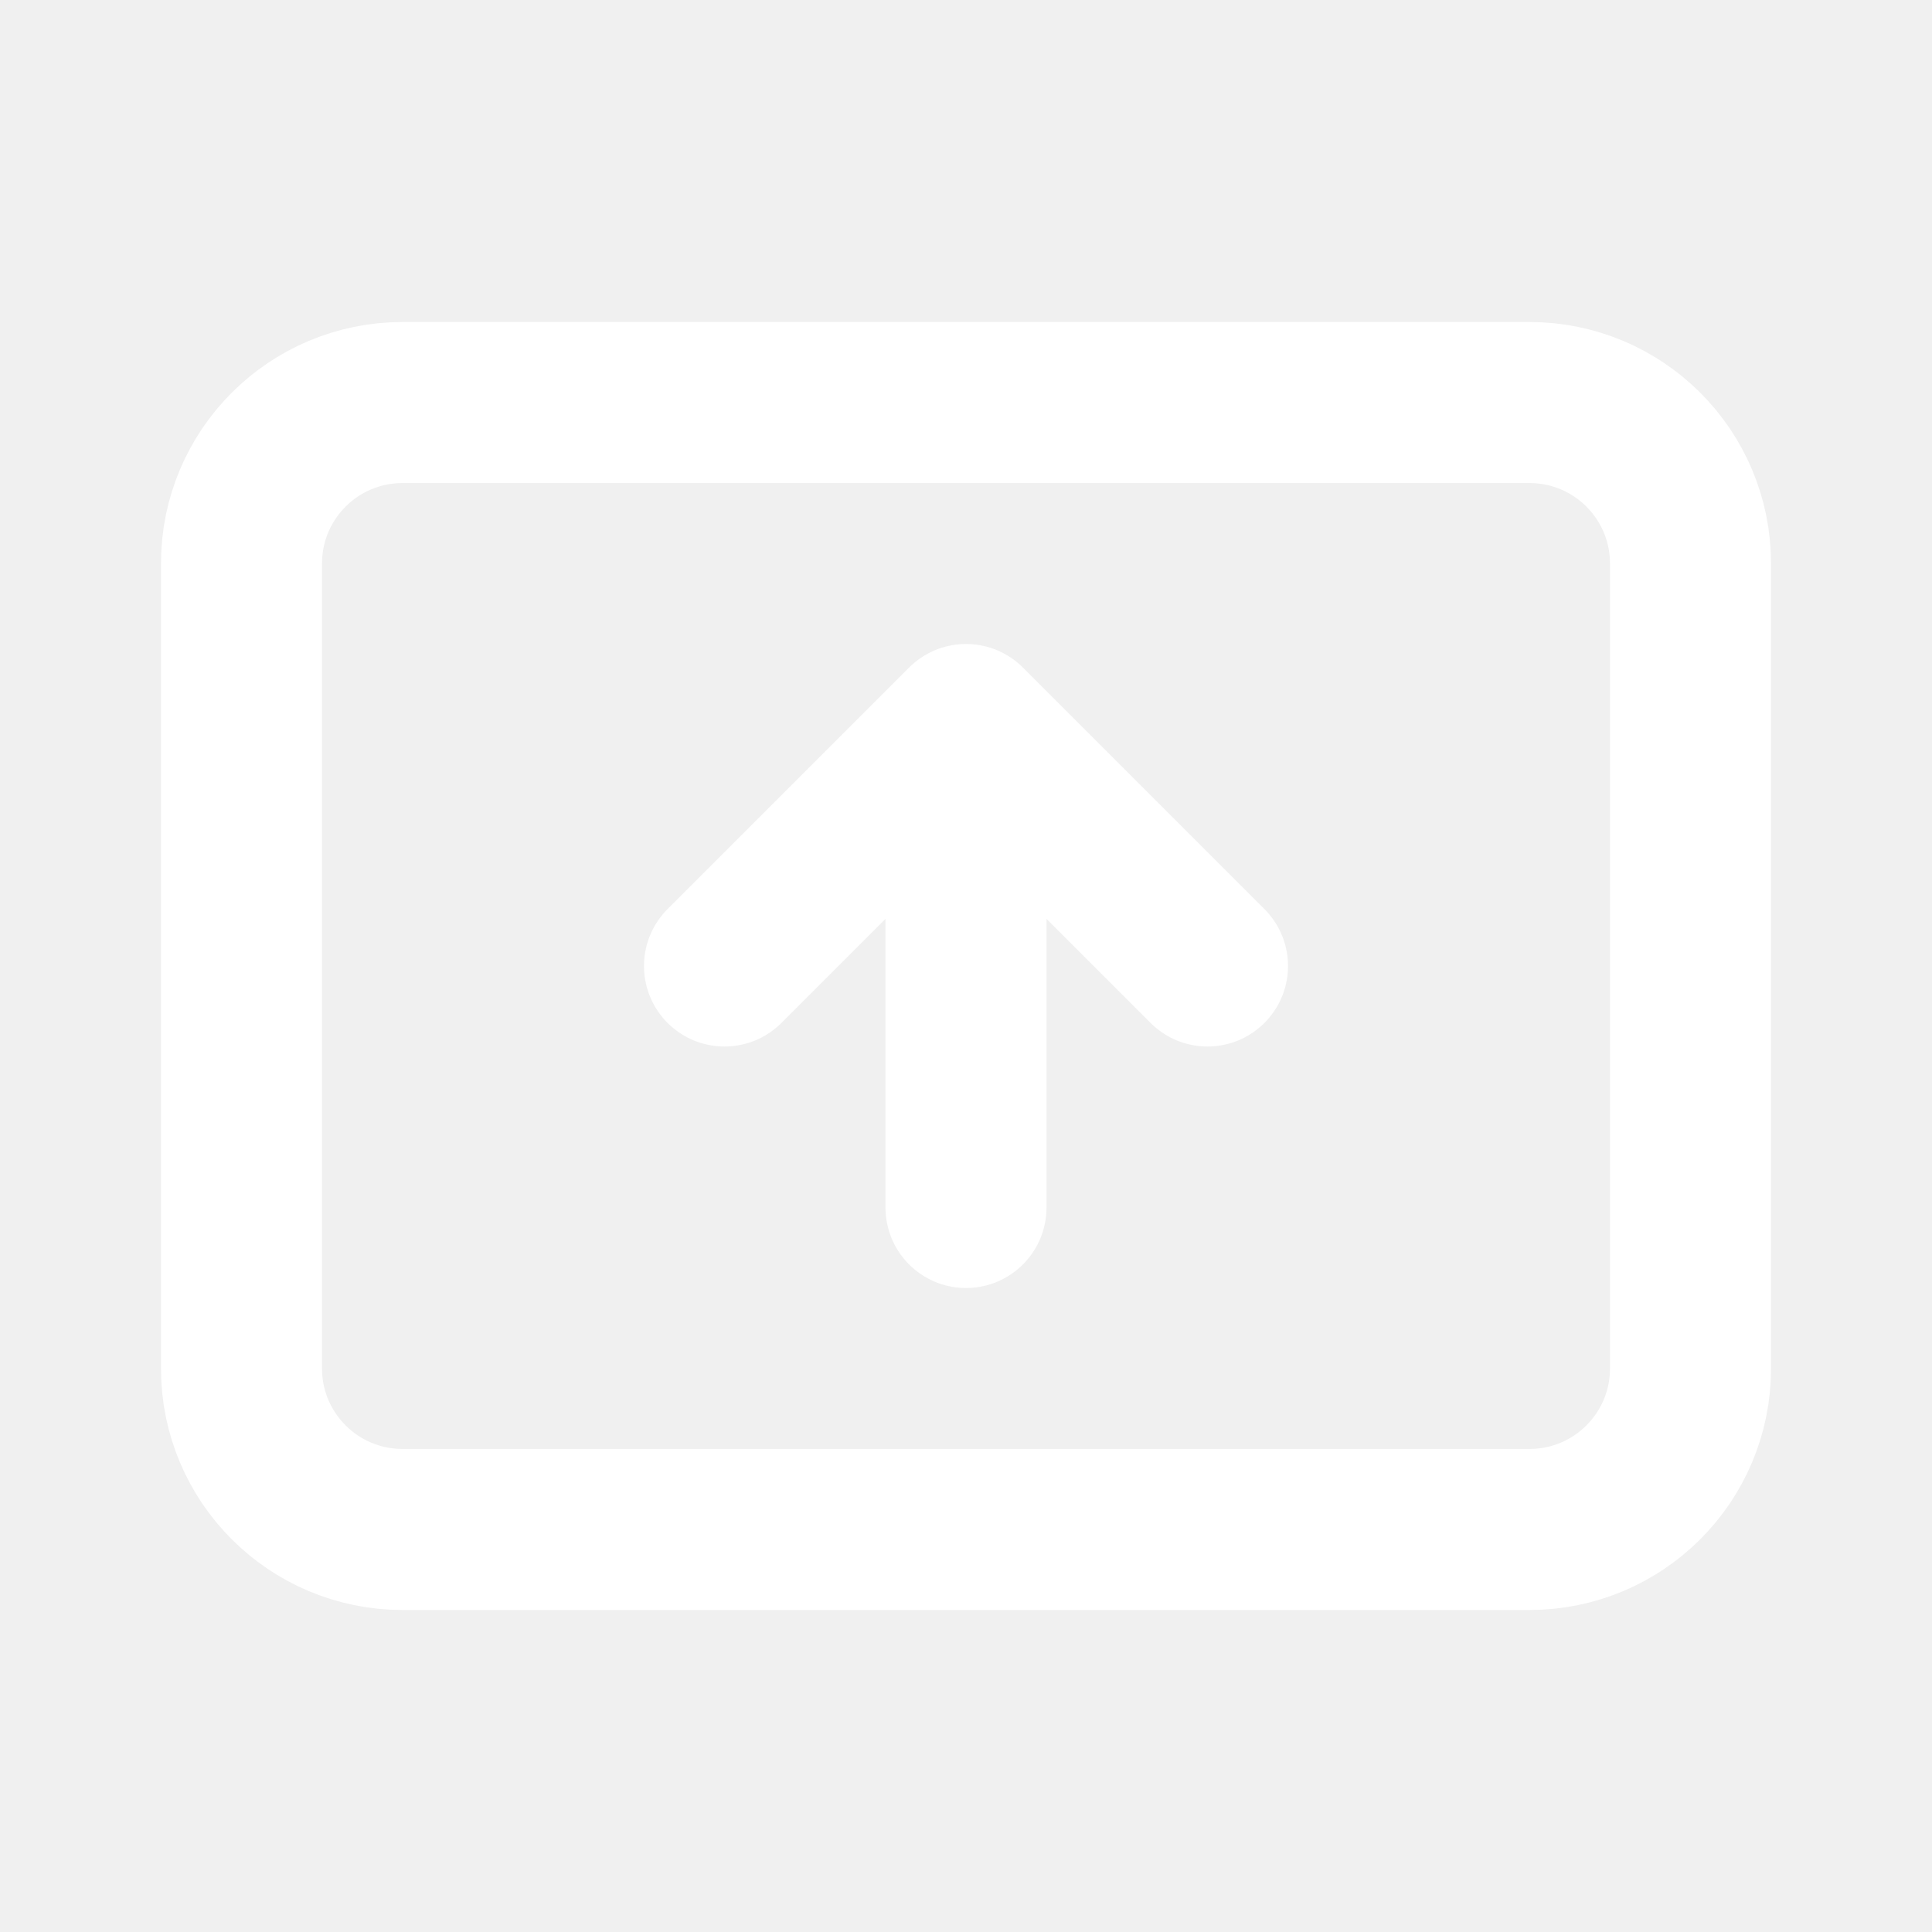
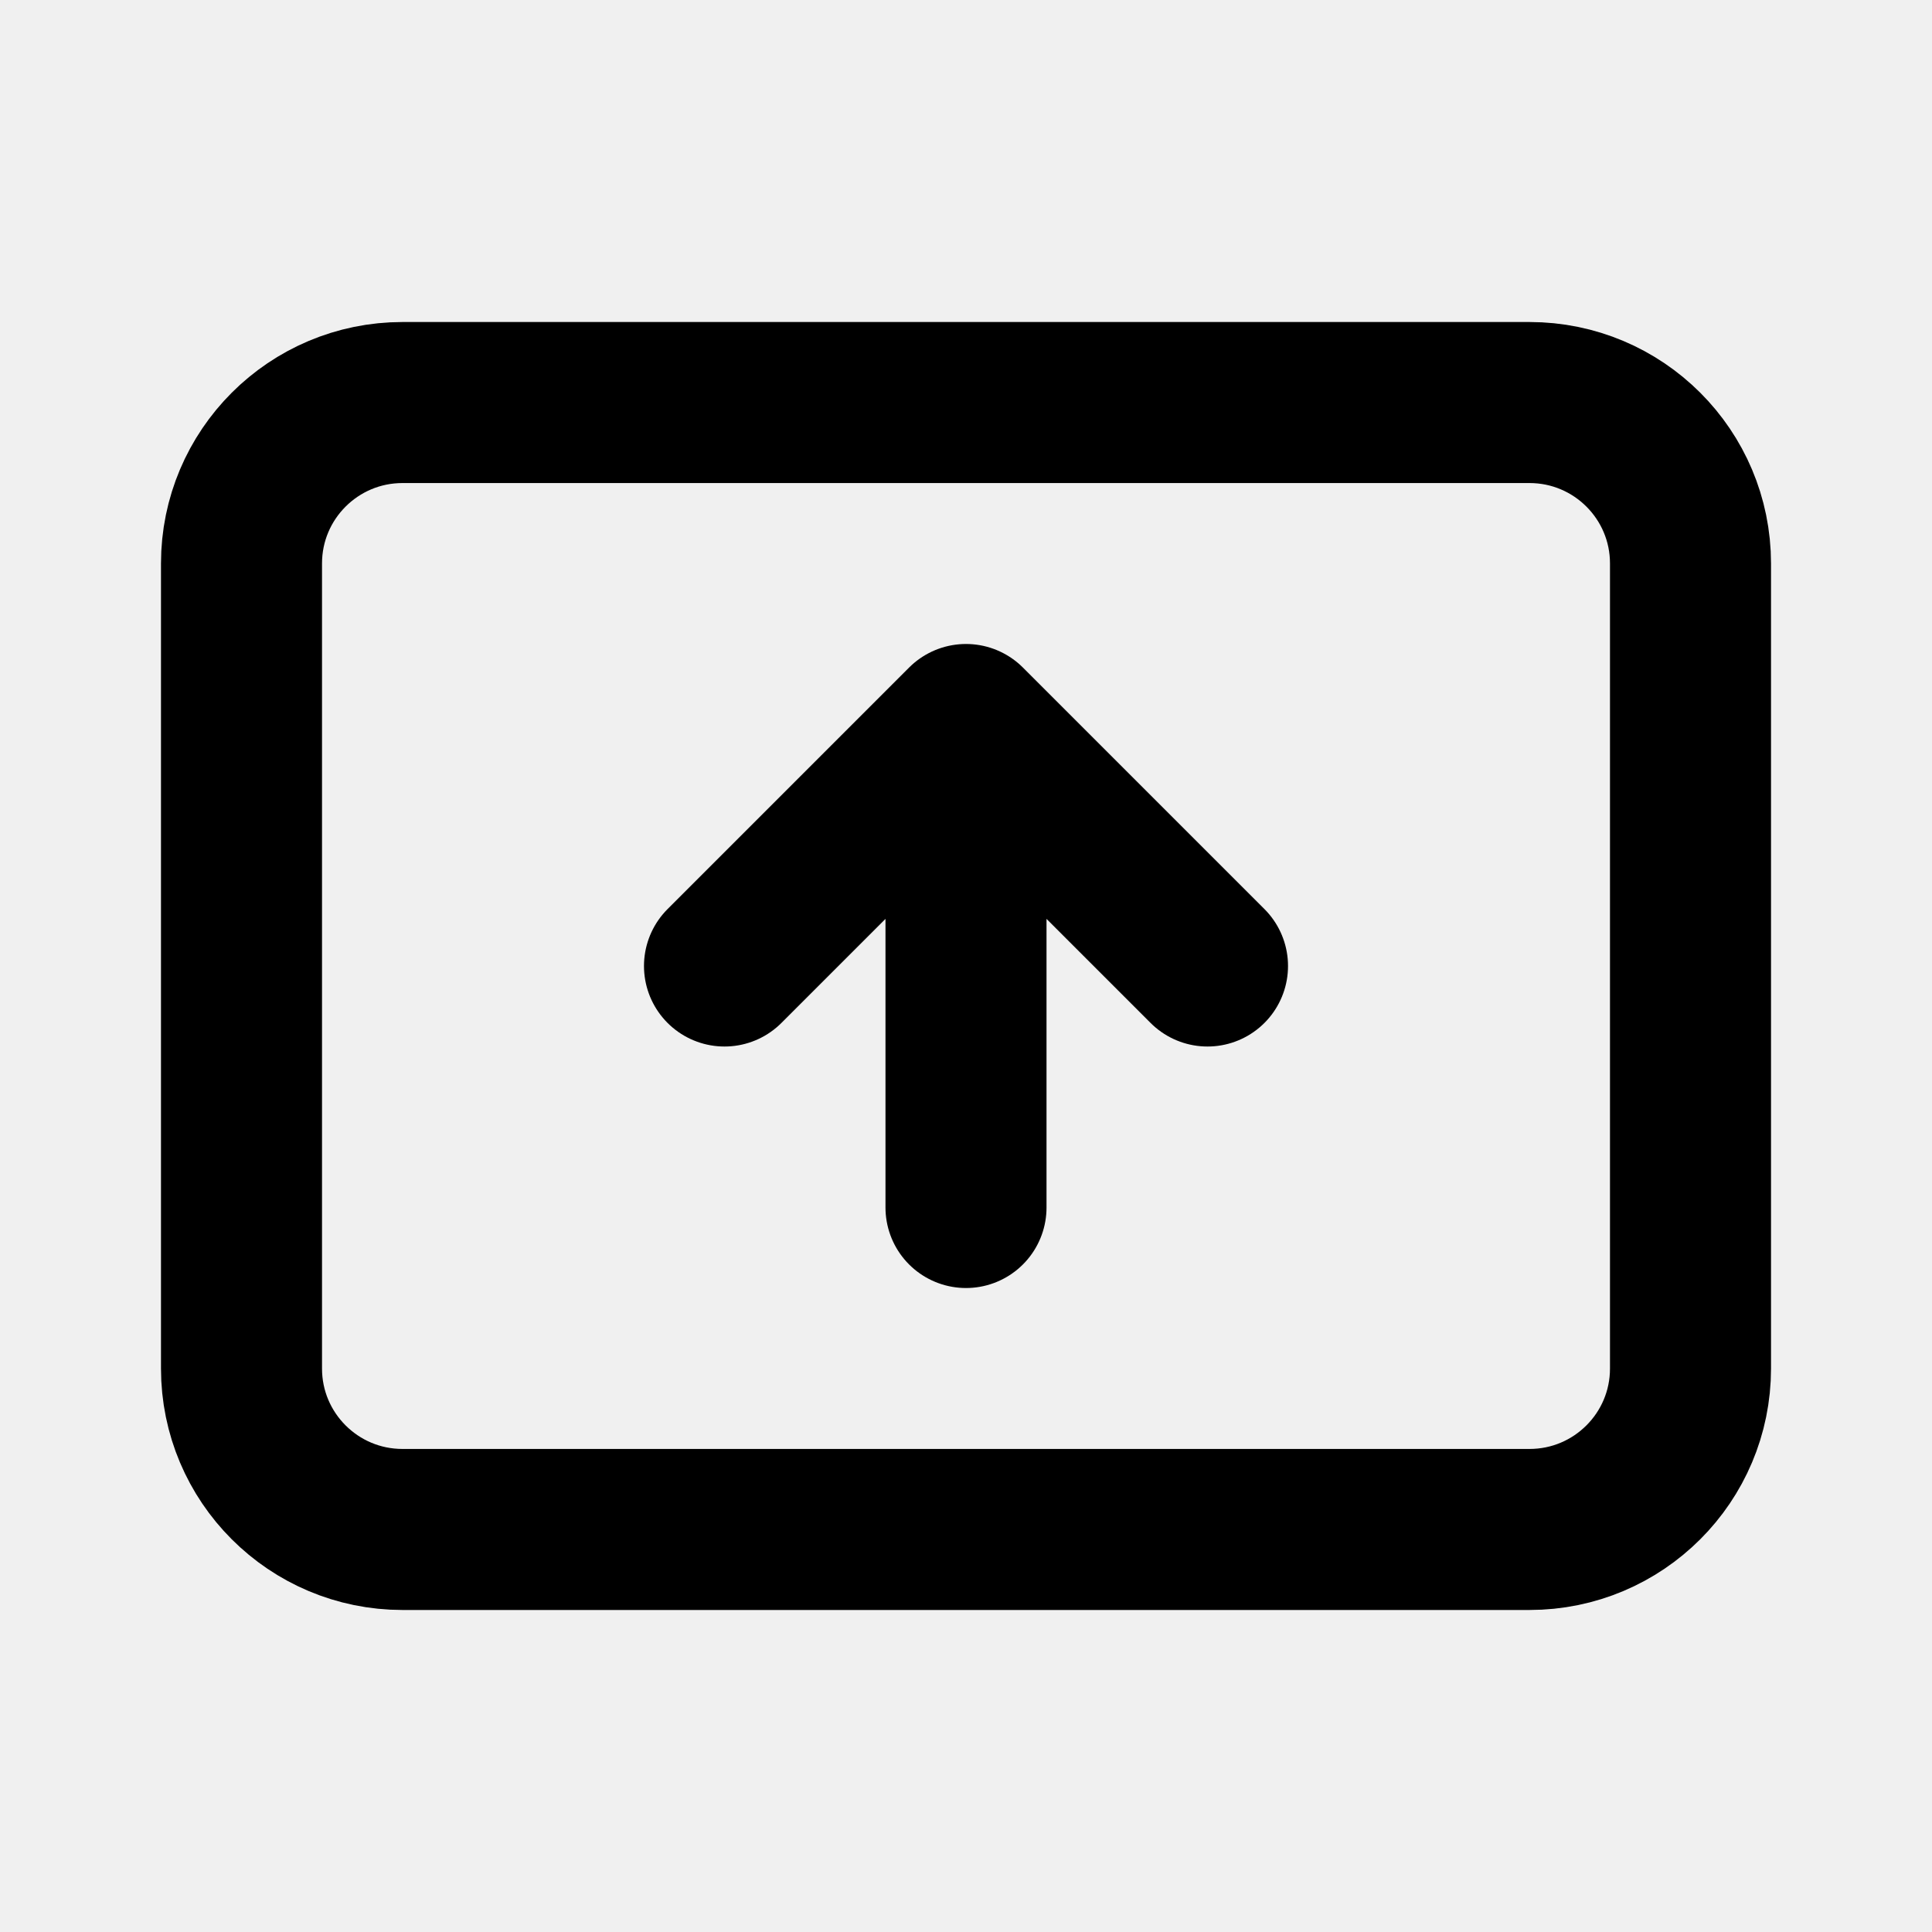
<svg xmlns="http://www.w3.org/2000/svg" width="20" height="20" viewBox="0 0 20 20" fill="none">
-   <path d="M15.833 4.167H4.167C3.246 4.167 2.5 4.913 2.5 5.833V14.167C2.5 15.087 3.246 15.833 4.167 15.833H15.833C16.754 15.833 17.5 15.087 17.5 14.167V5.833C17.5 4.913 16.754 4.167 15.833 4.167Z" stroke="white" stroke-width="1.667" stroke-linecap="round" stroke-linejoin="round" />
-   <path d="M12.5 10L10 7.5M10 7.5L7.5 10L10 7.5ZM10 7.5V12.5V7.5Z" stroke="white" stroke-width="1.667" stroke-linecap="round" stroke-linejoin="round" />
+   <path d="M15.833 4.167H4.167C3.246 4.167 2.5 4.913 2.5 5.833V14.167C2.5 15.087 3.246 15.833 4.167 15.833H15.833C16.754 15.833 17.5 15.087 17.5 14.167V5.833C17.5 4.913 16.754 4.167 15.833 4.167Z" stroke="currentColor" stroke-width="1.667" stroke-linecap="round" stroke-linejoin="round" />
+   <path d="M12.5 10L10 7.5M10 7.5L7.5 10L10 7.5ZM10 7.5V12.5V7.5Z" stroke="currentColor" stroke-width="1.667" stroke-linecap="round" stroke-linejoin="round" />
</svg>
